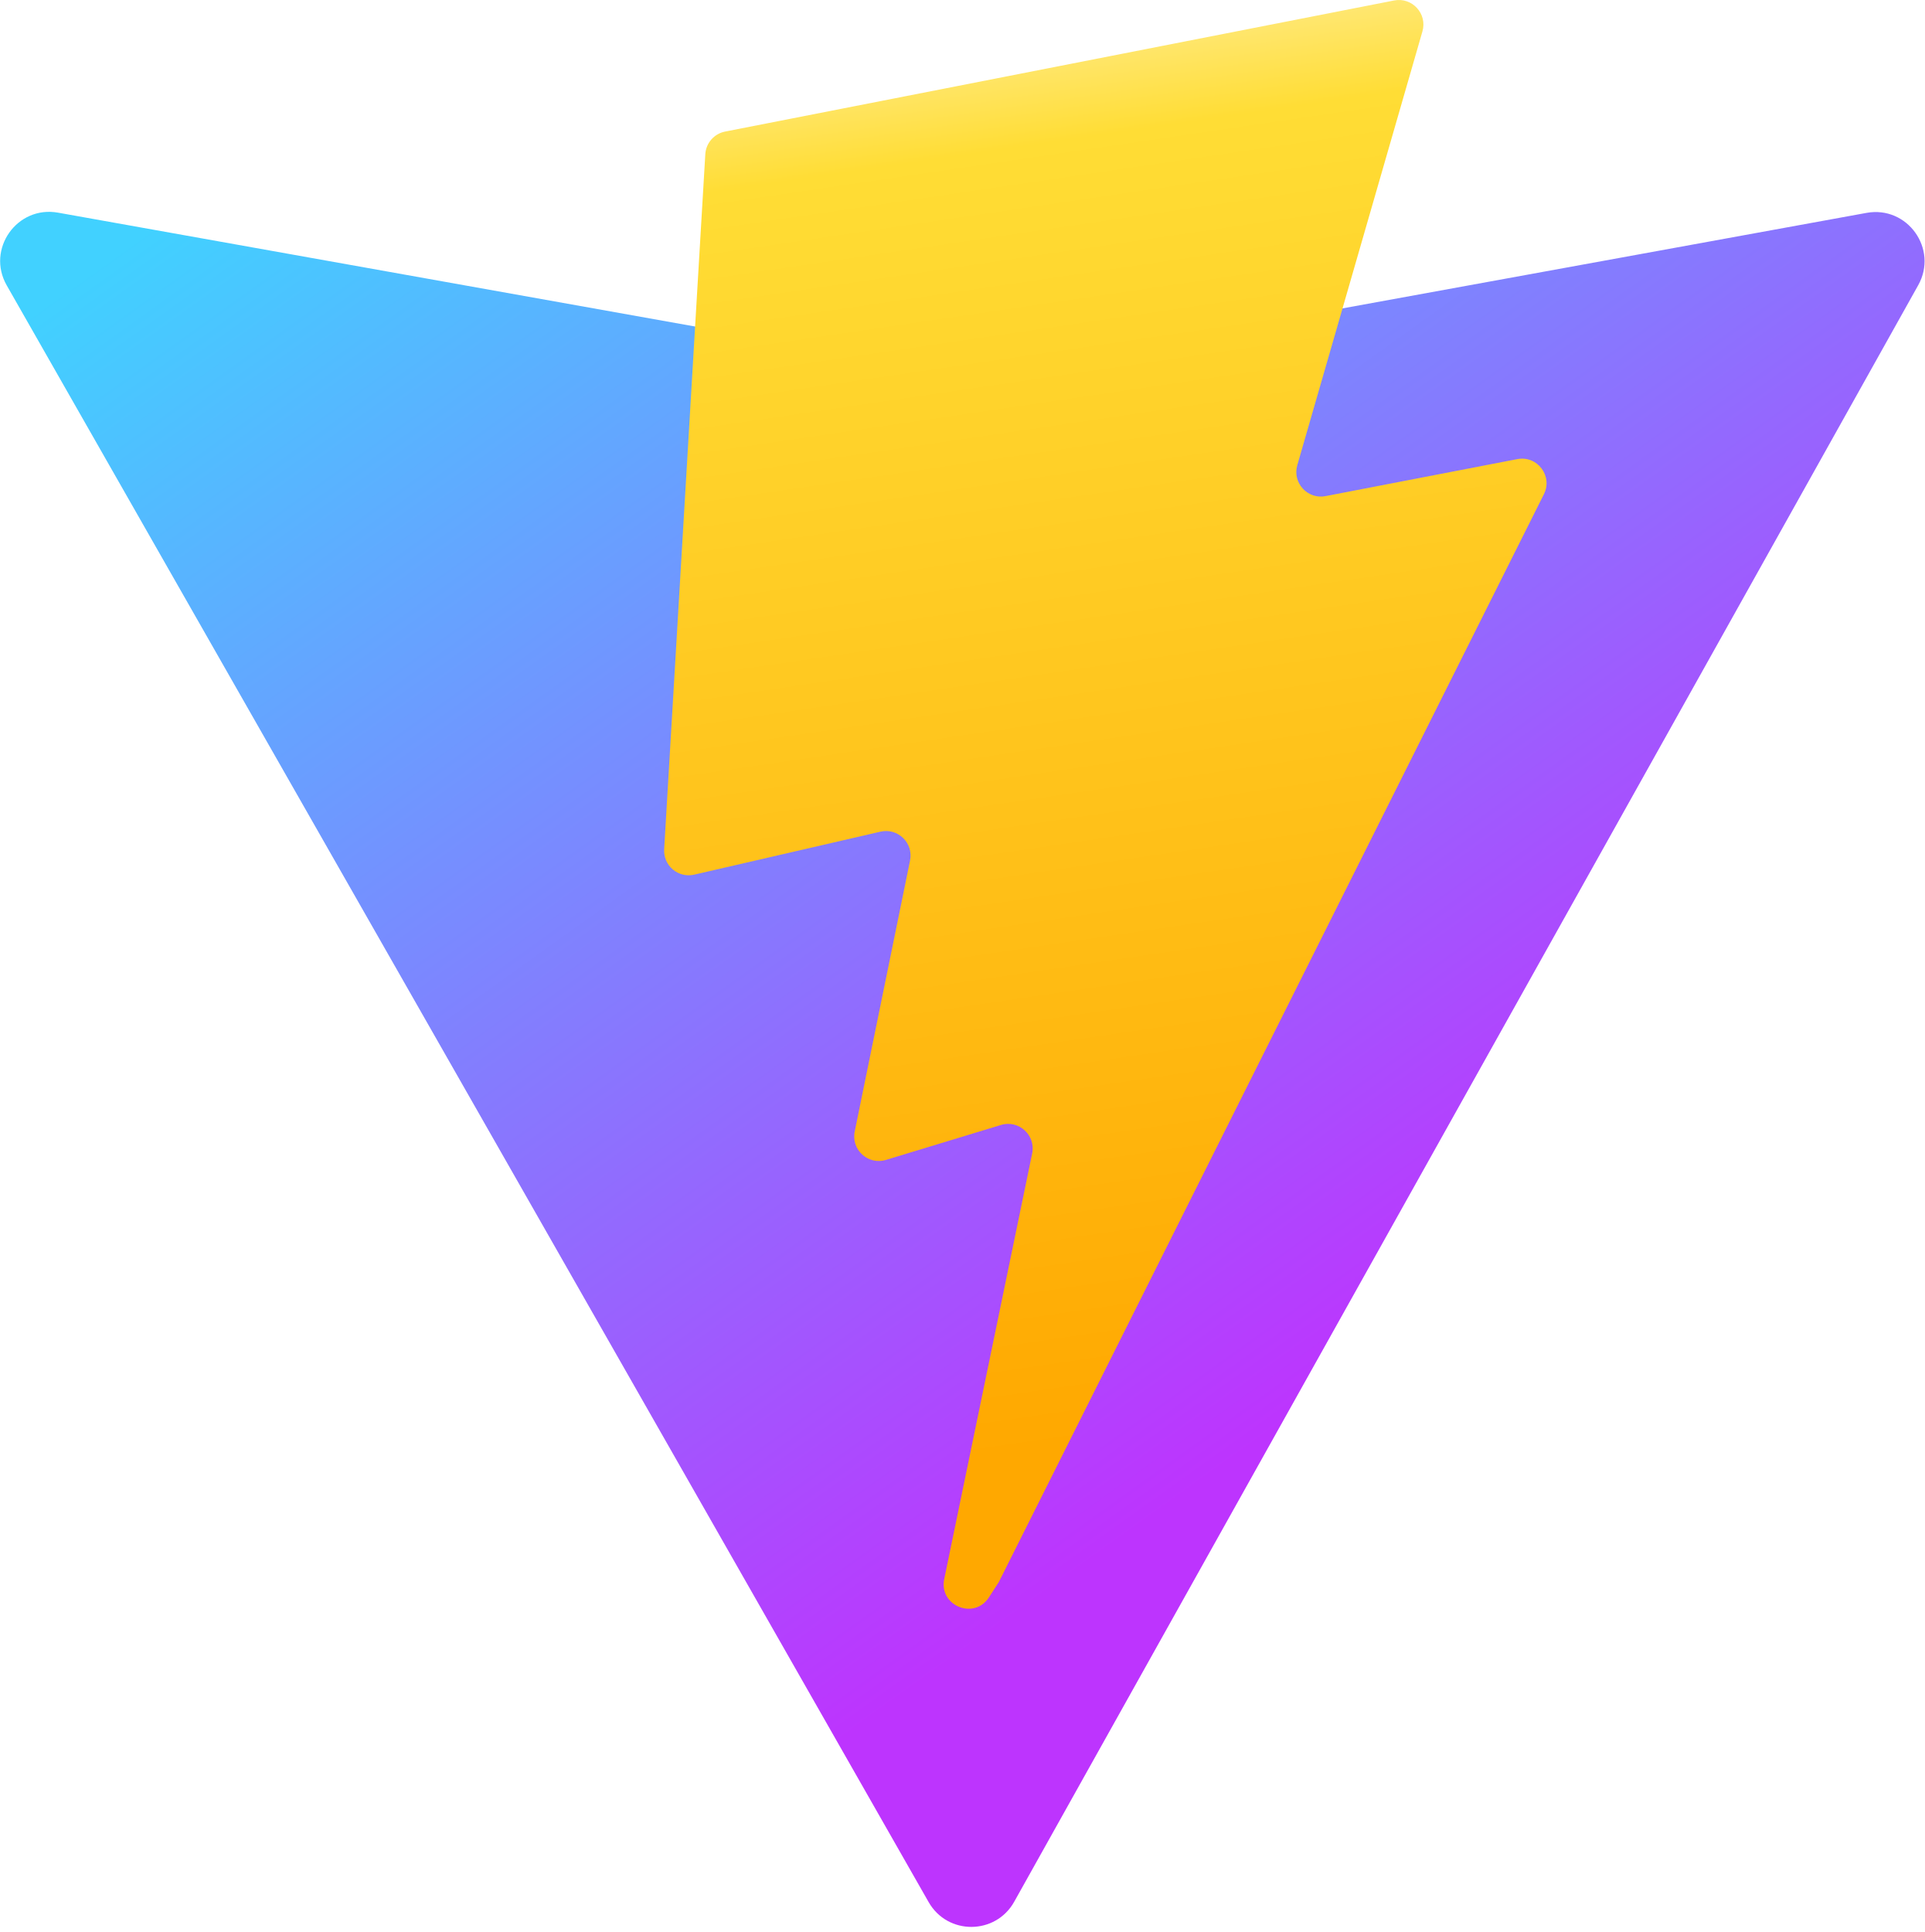
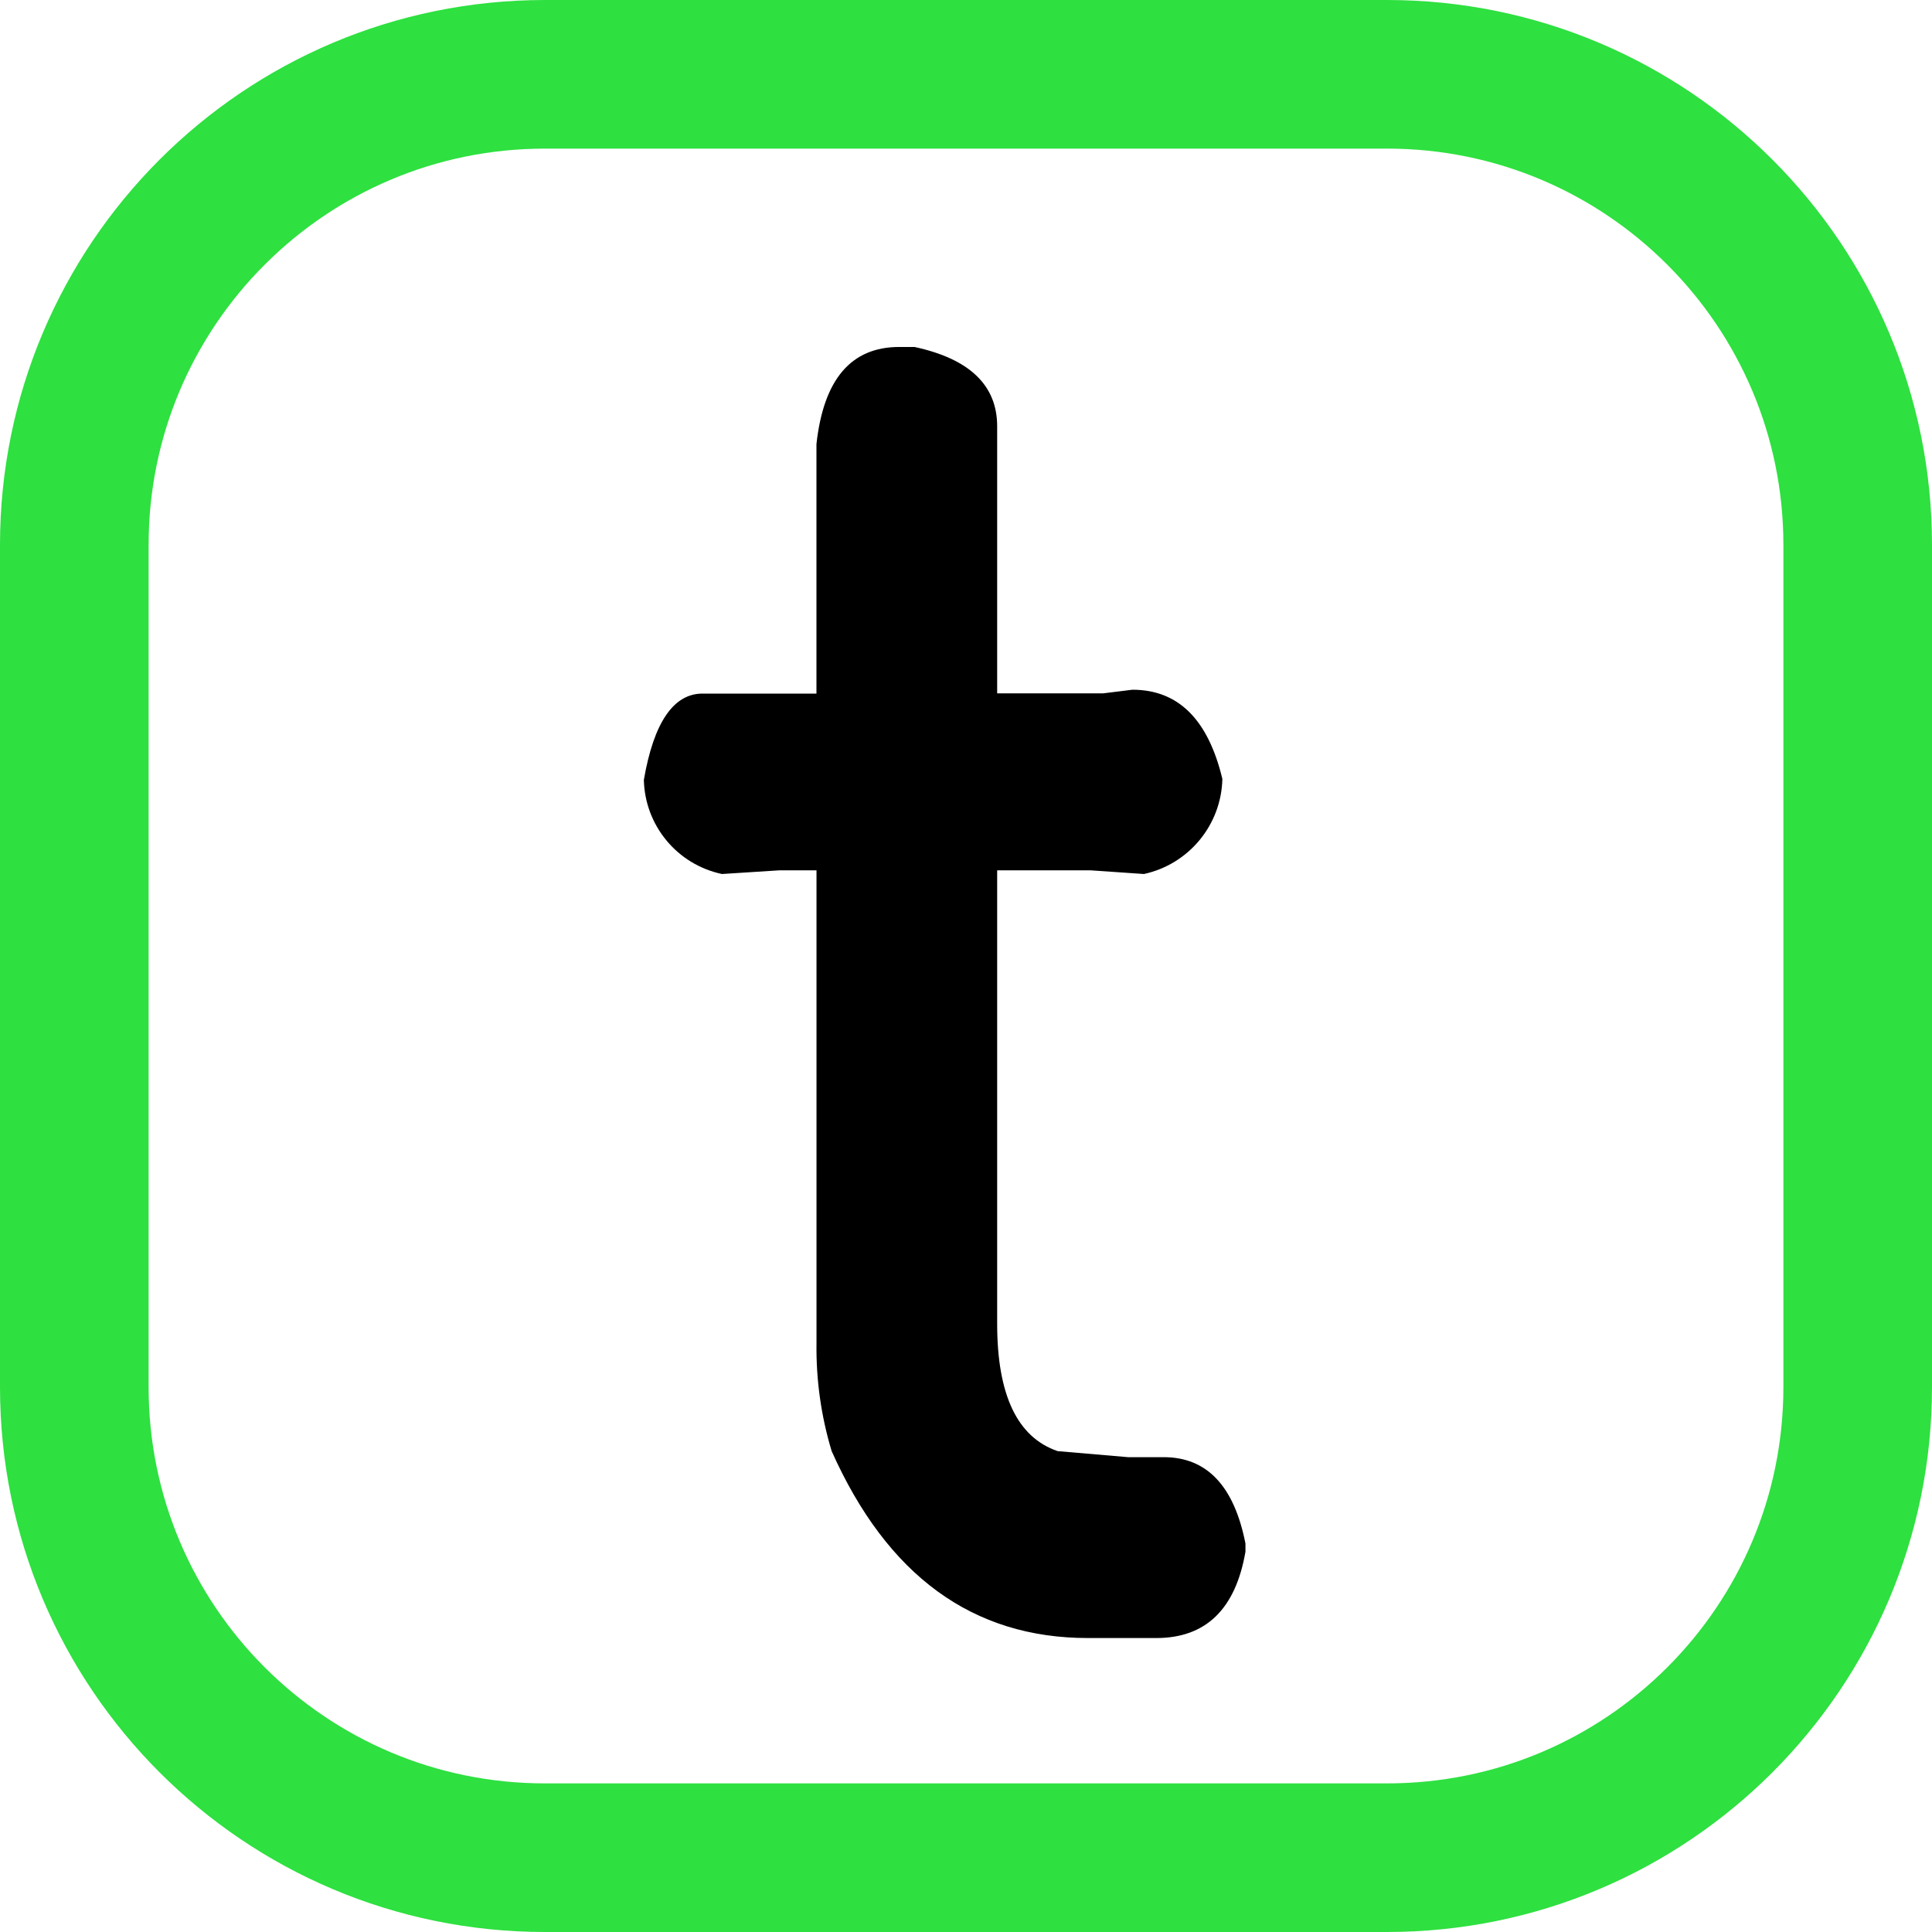
- <svg xmlns="http://www.w3.org/2000/svg" aria-hidden="true" role="img" class="iconify iconify--logos" width="31.88" height="32" preserveAspectRatio="xMidYMid meet" viewBox="0 0 256 257">
-   <defs>
-     <linearGradient id="IconifyId1813088fe1fbc01fb466" x1="-.828%" x2="57.636%" y1="7.652%" y2="78.411%">
-       <stop offset="0%" stop-color="#41D1FF" />
-       <stop offset="100%" stop-color="#BD34FE" />
-     </linearGradient>
-     <linearGradient id="IconifyId1813088fe1fbc01fb467" x1="43.376%" x2="50.316%" y1="2.242%" y2="89.03%">
-       <stop offset="0%" stop-color="#FFEA83" />
-       <stop offset="8.333%" stop-color="#FFDD35" />
-       <stop offset="100%" stop-color="#FFA800" />
-     </linearGradient>
-   </defs>
-   <path fill="url(#IconifyId1813088fe1fbc01fb466)" d="M255.153 37.938L134.897 252.976c-2.483 4.44-8.862 4.466-11.382.048L.875 37.958c-2.746-4.814 1.371-10.646 6.827-9.67l120.385 21.517a6.537 6.537 0 0 0 2.322-.004l117.867-21.483c5.438-.991 9.574 4.796 6.877 9.62Z" />
-   <path fill="url(#IconifyId1813088fe1fbc01fb467)" d="M185.432.063L96.44 17.501a3.268 3.268 0 0 0-2.634 3.014l-5.474 92.456a3.268 3.268 0 0 0 3.997 3.378l24.777-5.718c2.318-.535 4.413 1.507 3.936 3.838l-7.361 36.047c-.495 2.426 1.782 4.5 4.151 3.78l15.304-4.649c2.372-.72 4.652 1.36 4.15 3.788l-11.698 56.621c-.732 3.542 3.979 5.473 5.943 2.437l1.313-2.028l72.516-144.72c1.215-2.423-.88-5.186-3.54-4.672l-25.505 4.922c-2.396.462-4.435-1.77-3.759-4.114l16.646-57.705c.677-2.35-1.37-4.583-3.769-4.113Z" />
+ <svg xmlns="http://www.w3.org/2000/svg" width="39" height="39" viewBox="0 0 39 39">
+   <g id="Сгруппировать_15139" data-name="Сгруппировать 15139" transform="translate(-6551 716)">
+     <path id="Контур_15512" data-name="Контур 15512" d="M1062.263,1320.8h.307c1.11.239,1.669.773,1.669,1.6v5.392h2.141l.589-.073c.926,0,1.528.6,1.816,1.8a2.012,2.012,0,0,1-1.583,1.92l-1.073-.074h-1.89v9.153q0,2.154,1.221,2.571l1.423.122h.718q1.307,0,1.65,1.743v.166c-.2,1.159-.8,1.742-1.8,1.742h-1.381q-3.487,0-5.172-3.773a7.193,7.193,0,0,1-.306-2.178v-9.546h-.755l-1.153.074a1.988,1.988,0,0,1-1.577-1.9c.2-1.16.6-1.742,1.184-1.742h2.3v-5.037C1060.736,1321.447,1061.294,1320.8,1062.263,1320.8Z" transform="translate(5506.89 -2029.796)" />
+     <g id="Прямоугольник_478" data-name="Прямоугольник 478" transform="translate(6551 -716)" fill="none" stroke="#2ee040" stroke-width="3">
+       <rect width="39" height="39" rx="11" stroke="none" />
+       <rect x="1.5" y="1.5" width="36" height="36" rx="9.5" fill="none" />
+     </g>
+   </g>
</svg>
